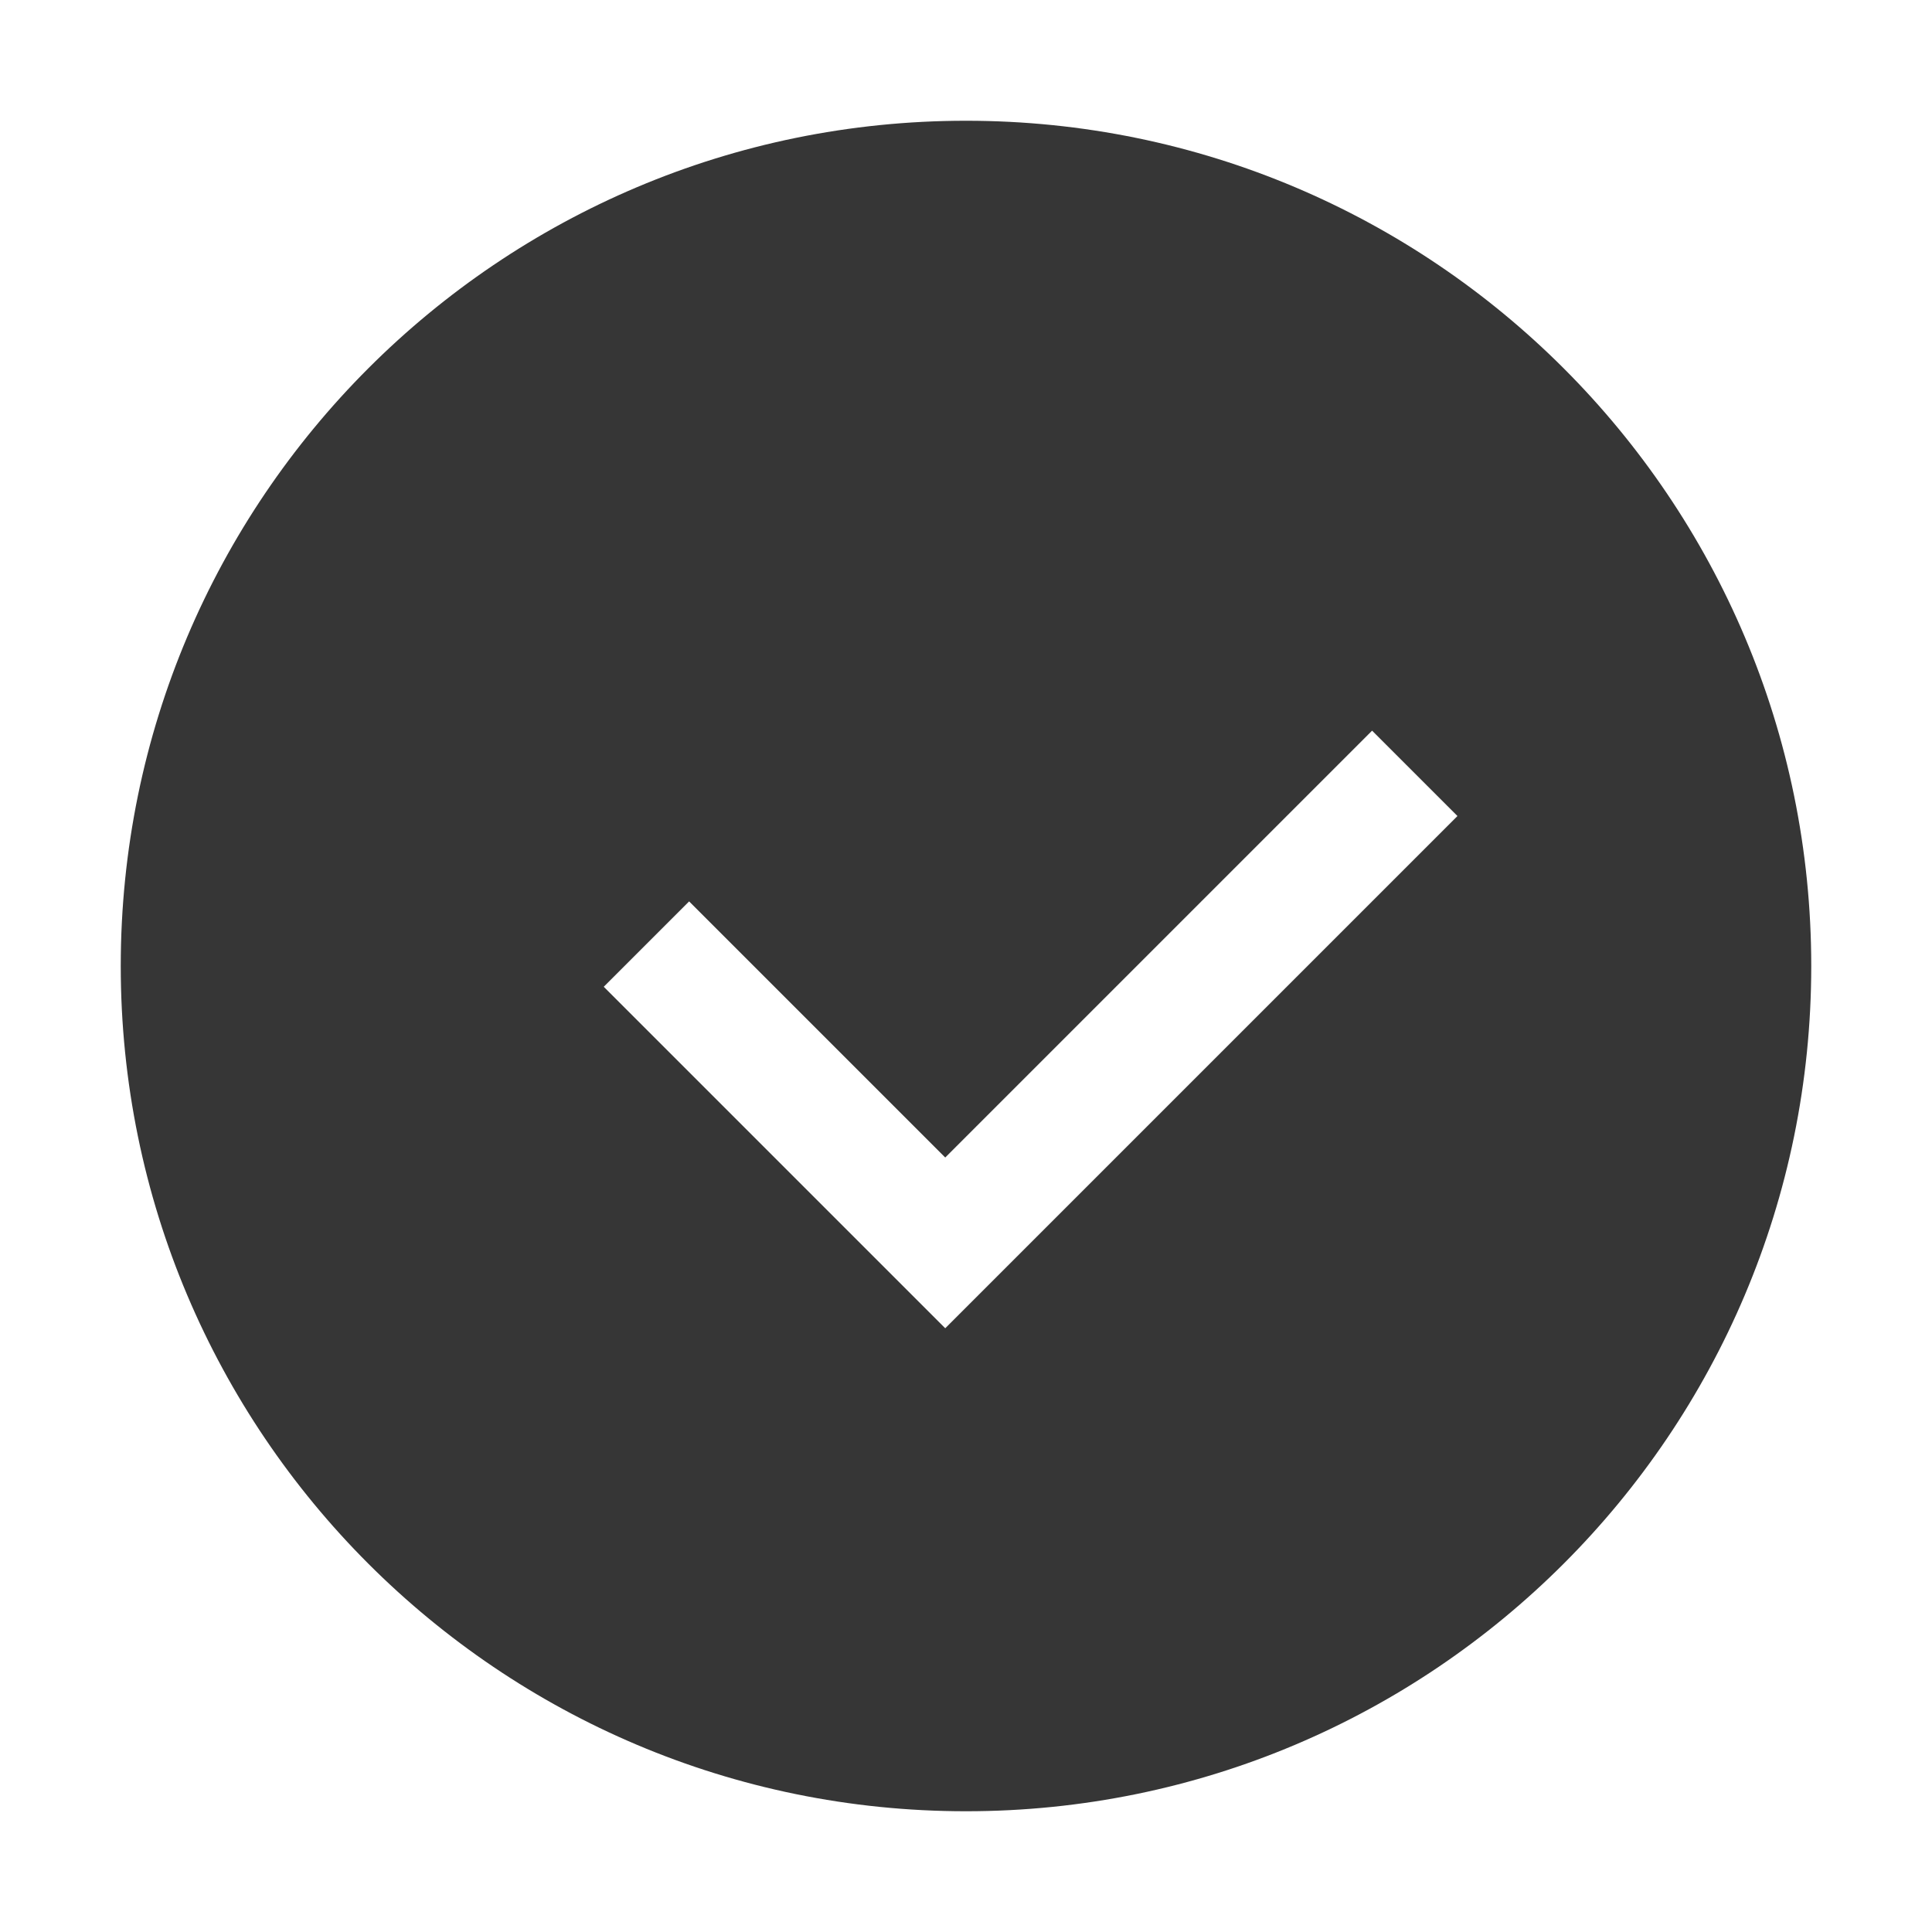
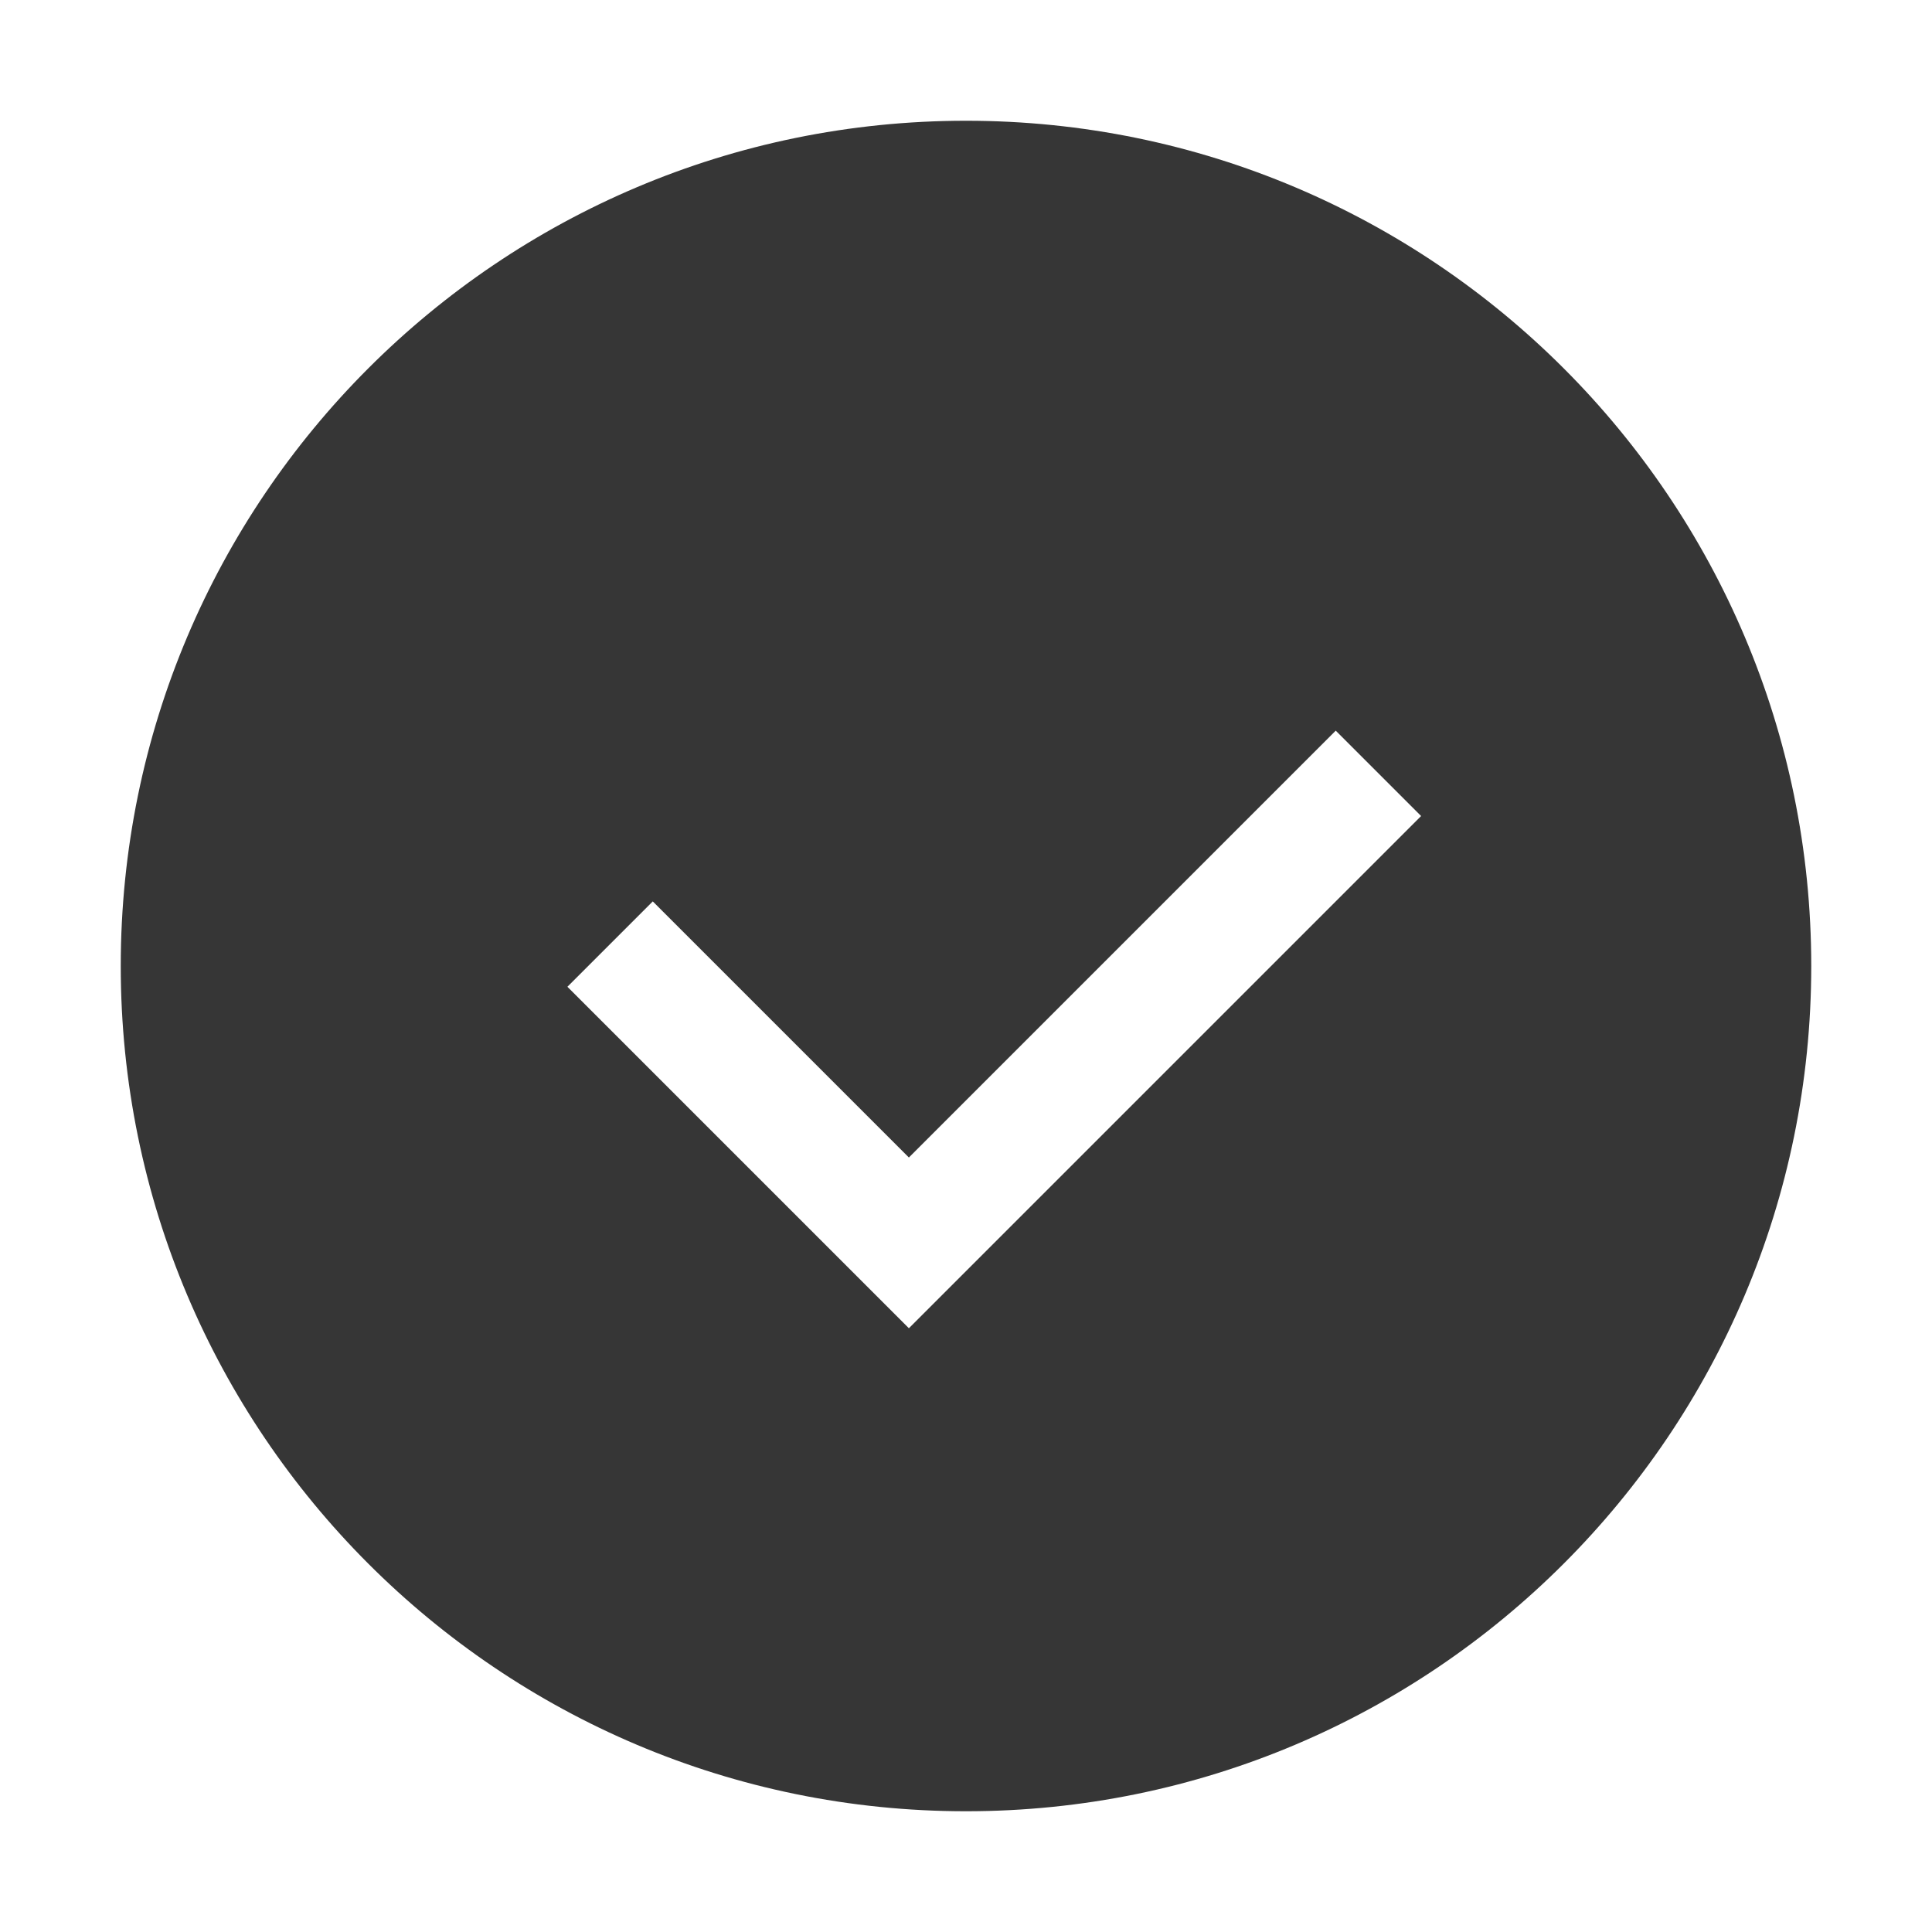
<svg xmlns="http://www.w3.org/2000/svg" width="16" height="16" version="1.1">
  <defs>
    <style id="current-color-scheme" type="text/css" />
  </defs>
-   <path d="m8 1a7 7 0 0 0-7 7 7 7 0 0 0 7 7 7 7 0 0 0 7-7 7 7 0 0 0-7-7zm3.363 5.051 0.707 0.707-4.242 4.242-2.828-2.828 0.707-0.707 2.121 2.121 3.535-3.535z" fill="#363636" fill-rule="evenodd" style="paint-order:stroke fill markers" />
+   <path d="m8 1c-3.866 0-7 3.134-7 7 0 3.866 3.134 7 7 7 3.866 0 7-3.134 7-7 0-3.866-3.134-7-7-7zm3.062 5.051 0.707 0.707-4.242 4.242-2.828-2.828 0.707-0.707 2.121 2.121 3.535-3.535z" fill="#363636" fill-rule="evenodd" style="paint-order:stroke fill markers" />
</svg>
